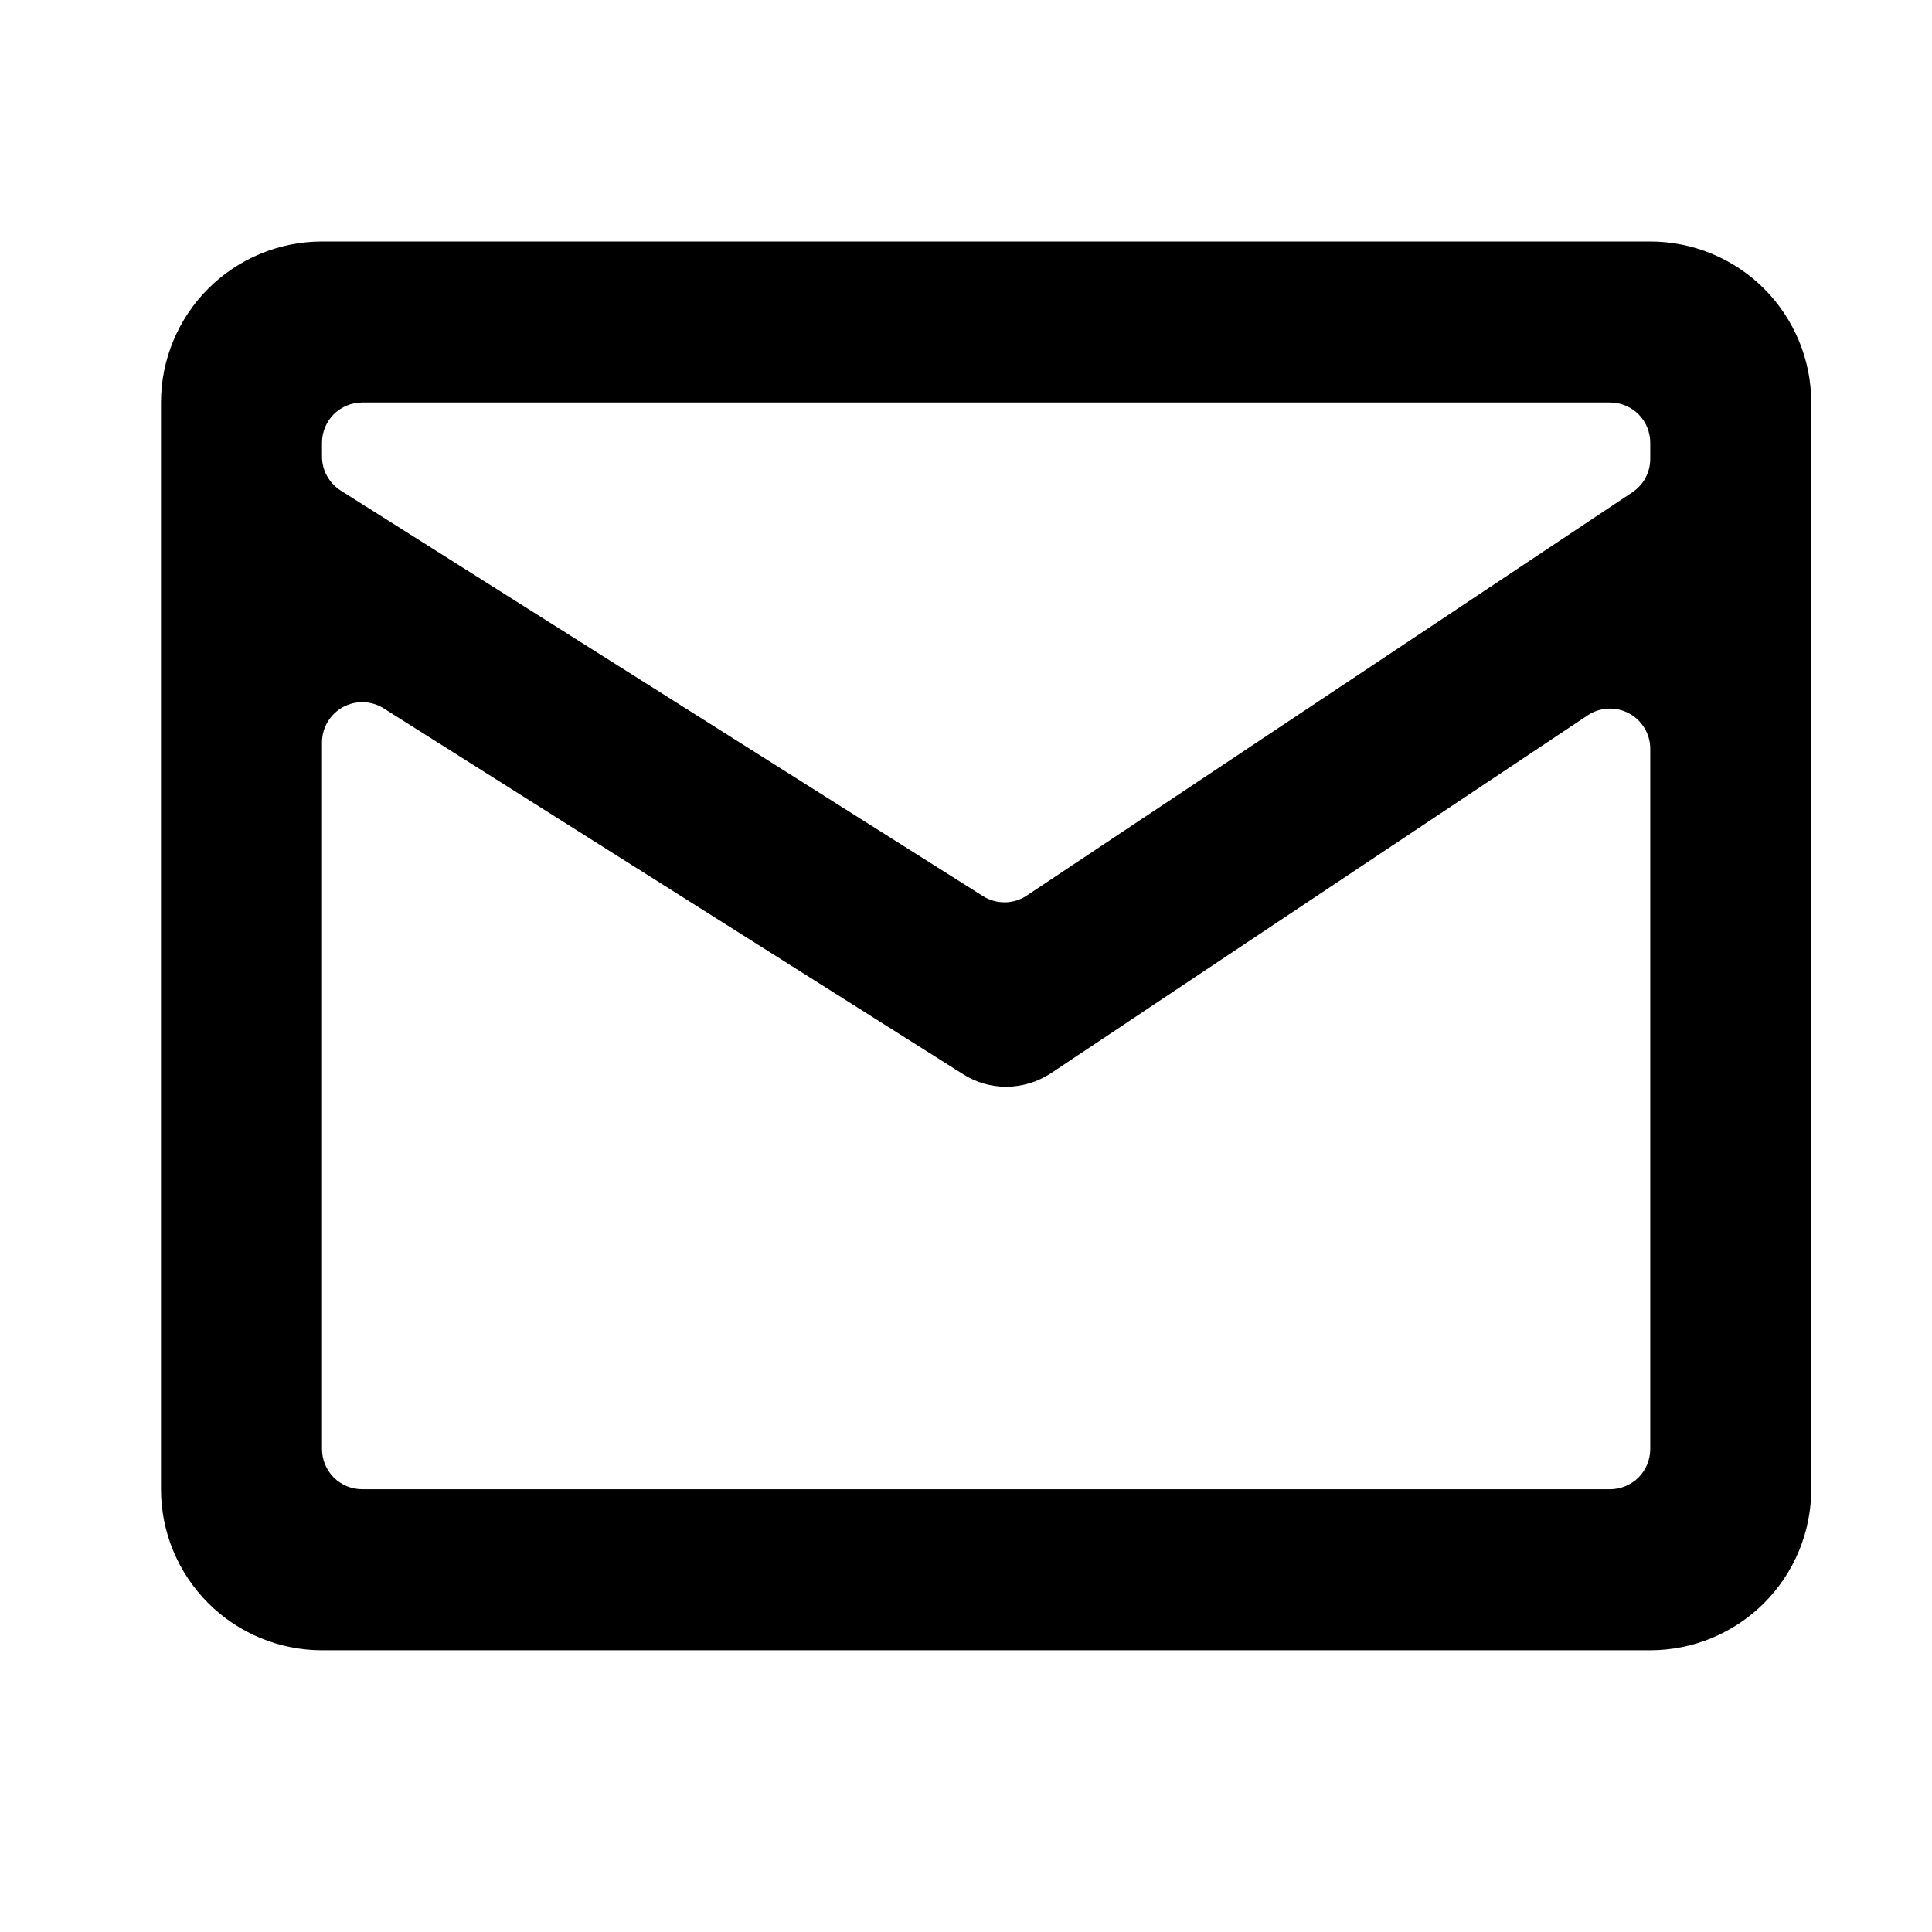
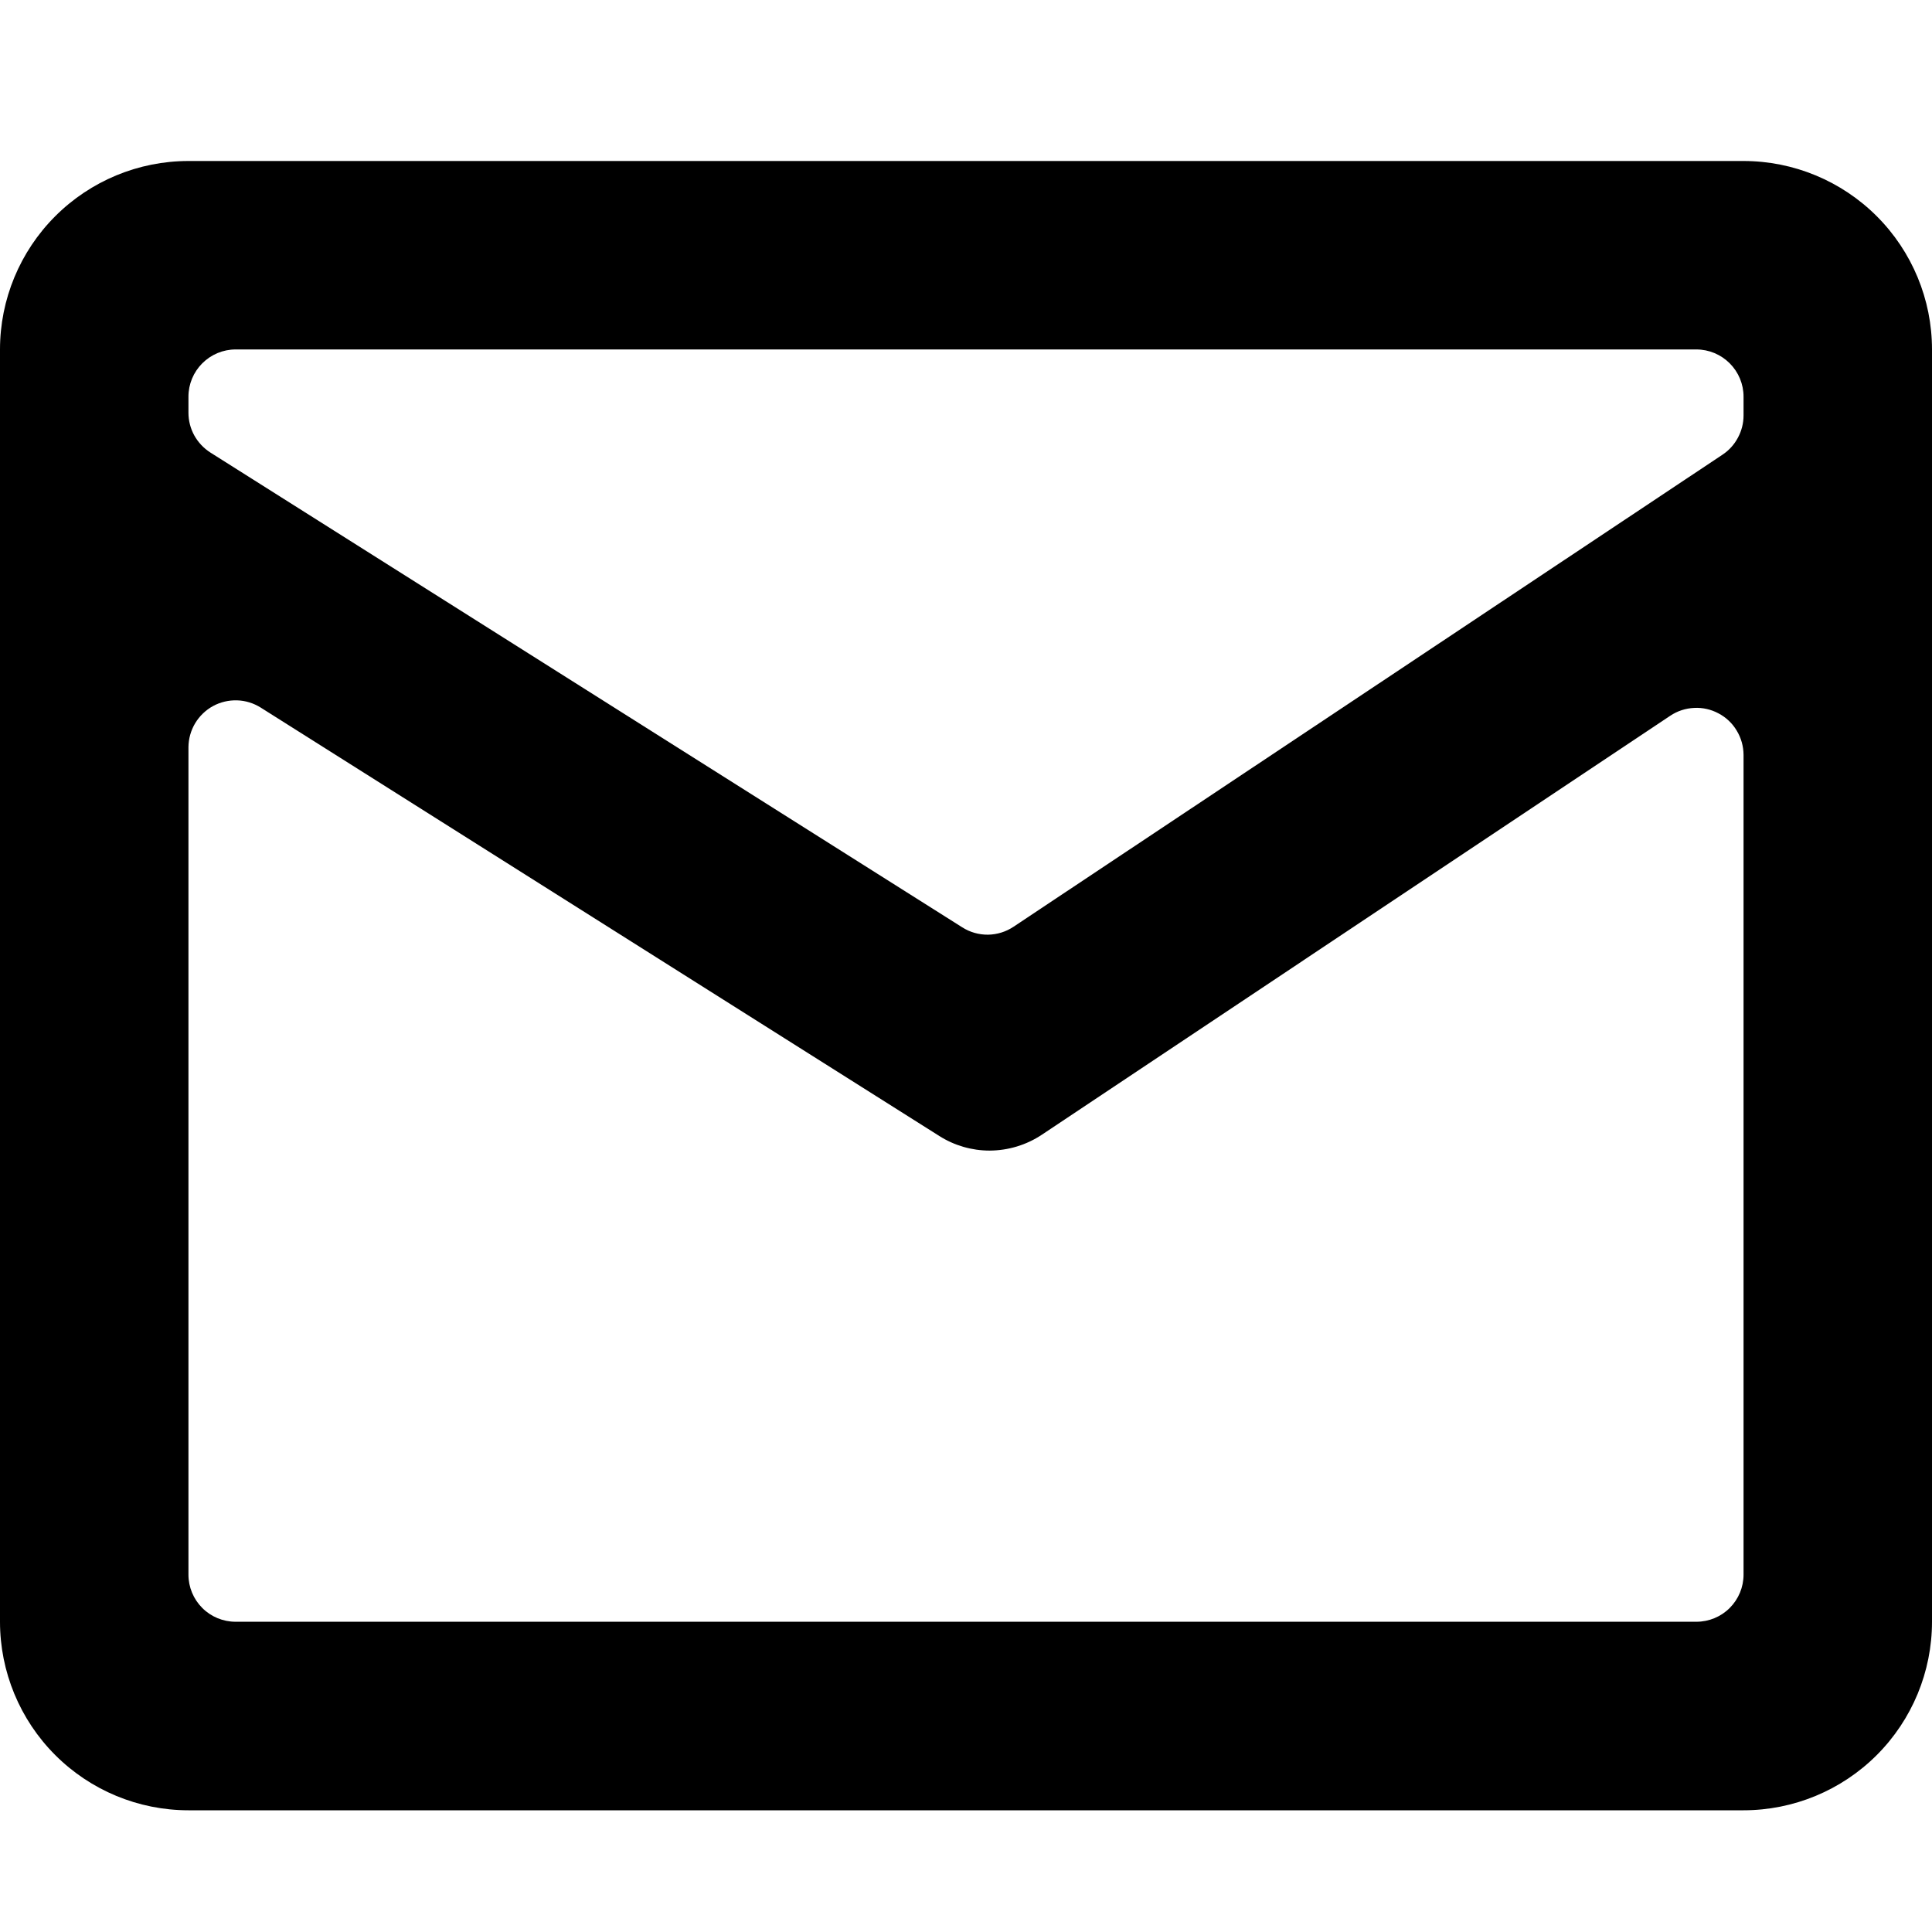
<svg xmlns="http://www.w3.org/2000/svg" width="24" height="24" viewBox="0 0 24 24" fill="black">
-   <path d="M20.5 3H4C3.47 3 2.961 3.211 2.586 3.586C2.211 3.961 2 4.47 2 5V18.5C2 19.03 2.211 19.539 2.586 19.914C2.961 20.289 3.47 20.5 4 20.5H20.5C21.03 20.5 21.539 20.289 21.914 19.914C22.289 19.539 22.5 19.03 22.5 18.5V5C22.5 4.47 22.289 3.961 21.914 3.586C21.539 3.211 21.03 3 20.5 3ZM20 5C20.133 5 20.26 5.053 20.354 5.146C20.447 5.24 20.5 5.367 20.5 5.5V5.7C20.5 5.782 20.48 5.863 20.441 5.936C20.402 6.009 20.346 6.07 20.277 6.116L12.755 11.125C12.675 11.179 12.581 11.208 12.484 11.209C12.387 11.21 12.293 11.184 12.211 11.132L4.233 6.094C4.162 6.049 4.103 5.986 4.062 5.912C4.021 5.839 4 5.755 4 5.671V5.5C4 5.367 4.053 5.24 4.146 5.146C4.24 5.053 4.367 5 4.5 5H20ZM4.5 18.5C4.367 18.5 4.24 18.447 4.146 18.354C4.053 18.26 4 18.133 4 18V9.219C4.001 9.13 4.025 9.043 4.071 8.966C4.117 8.89 4.182 8.827 4.26 8.784C4.339 8.741 4.427 8.72 4.516 8.723C4.605 8.726 4.692 8.752 4.767 8.8L11.967 13.346C12.127 13.447 12.311 13.5 12.5 13.5C12.697 13.499 12.89 13.441 13.055 13.332L19.723 8.886C19.798 8.836 19.885 8.807 19.976 8.803C20.066 8.798 20.155 8.819 20.235 8.861C20.315 8.903 20.381 8.967 20.428 9.044C20.475 9.121 20.5 9.21 20.5 9.3V18C20.5 18.133 20.447 18.26 20.354 18.354C20.26 18.447 20.133 18.5 20 18.5H4.5Z" />
+   <path d="M21.659 2H2.341C1.72 2 1.125 2.247 0.686 2.686C0.247 3.125 0 3.72 0 4.341V20.146C0 20.767 0.247 21.363 0.686 21.802C1.125 22.241 1.72 22.488 2.341 22.488H21.659C22.279 22.488 22.875 22.241 23.314 21.802C23.753 21.363 24 20.767 24 20.146V4.341C24 3.72 23.753 3.125 23.314 2.686C22.875 2.247 22.279 2 21.659 2ZM21.073 4.341C21.228 4.341 21.377 4.403 21.487 4.513C21.597 4.623 21.659 4.772 21.659 4.927V5.161C21.659 5.257 21.635 5.352 21.589 5.437C21.544 5.522 21.478 5.595 21.398 5.648L12.591 11.512C12.497 11.575 12.387 11.609 12.274 11.611C12.161 11.612 12.05 11.581 11.954 11.52L2.614 5.622C2.531 5.569 2.462 5.496 2.414 5.41C2.366 5.323 2.341 5.226 2.341 5.127V4.927C2.341 4.772 2.403 4.623 2.513 4.513C2.623 4.403 2.772 4.341 2.927 4.341H21.073ZM2.927 20.146C2.772 20.146 2.623 20.085 2.513 19.975C2.403 19.865 2.341 19.716 2.341 19.561V9.281C2.342 9.176 2.371 9.074 2.424 8.985C2.478 8.895 2.555 8.821 2.646 8.771C2.738 8.721 2.841 8.697 2.945 8.7C3.05 8.703 3.151 8.735 3.239 8.79L11.669 14.112C11.855 14.23 12.072 14.293 12.293 14.293C12.524 14.292 12.75 14.224 12.942 14.096L20.749 8.891C20.837 8.832 20.939 8.799 21.045 8.794C21.15 8.788 21.255 8.812 21.348 8.862C21.442 8.911 21.52 8.985 21.574 9.076C21.629 9.166 21.658 9.27 21.659 9.376V19.561C21.659 19.716 21.597 19.865 21.487 19.975C21.377 20.085 21.228 20.146 21.073 20.146H2.927Z" />
</svg>
